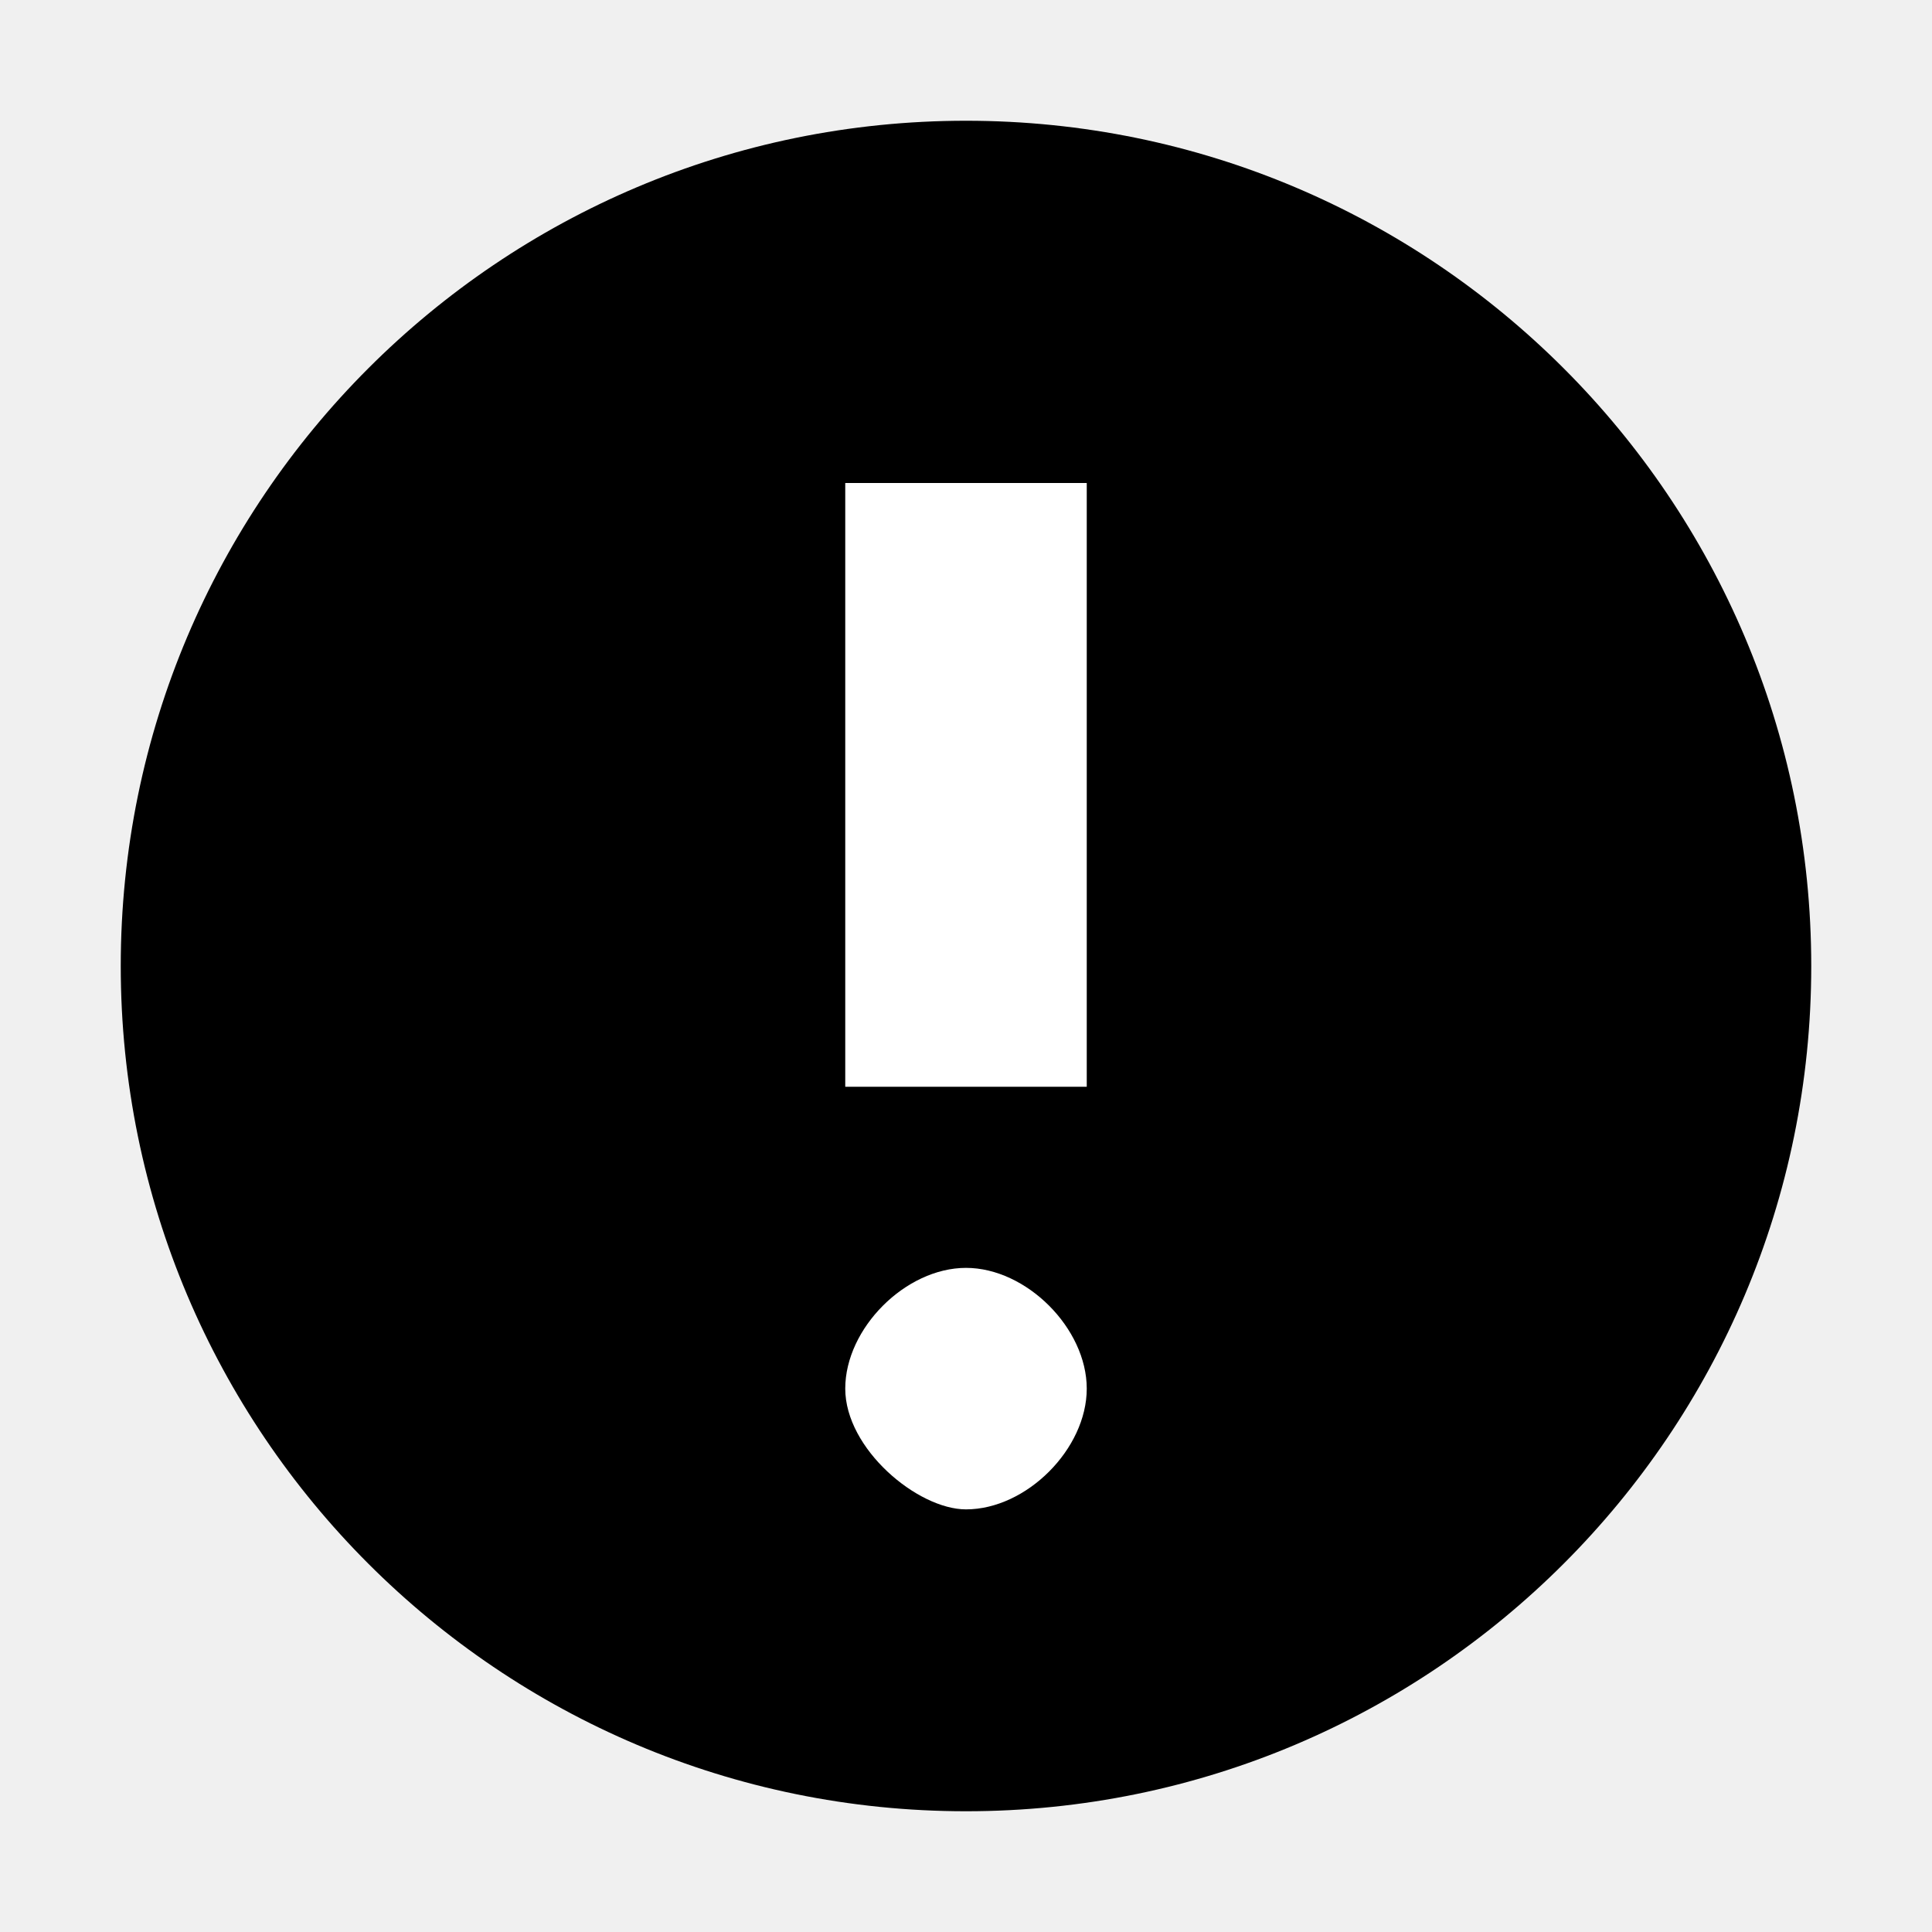
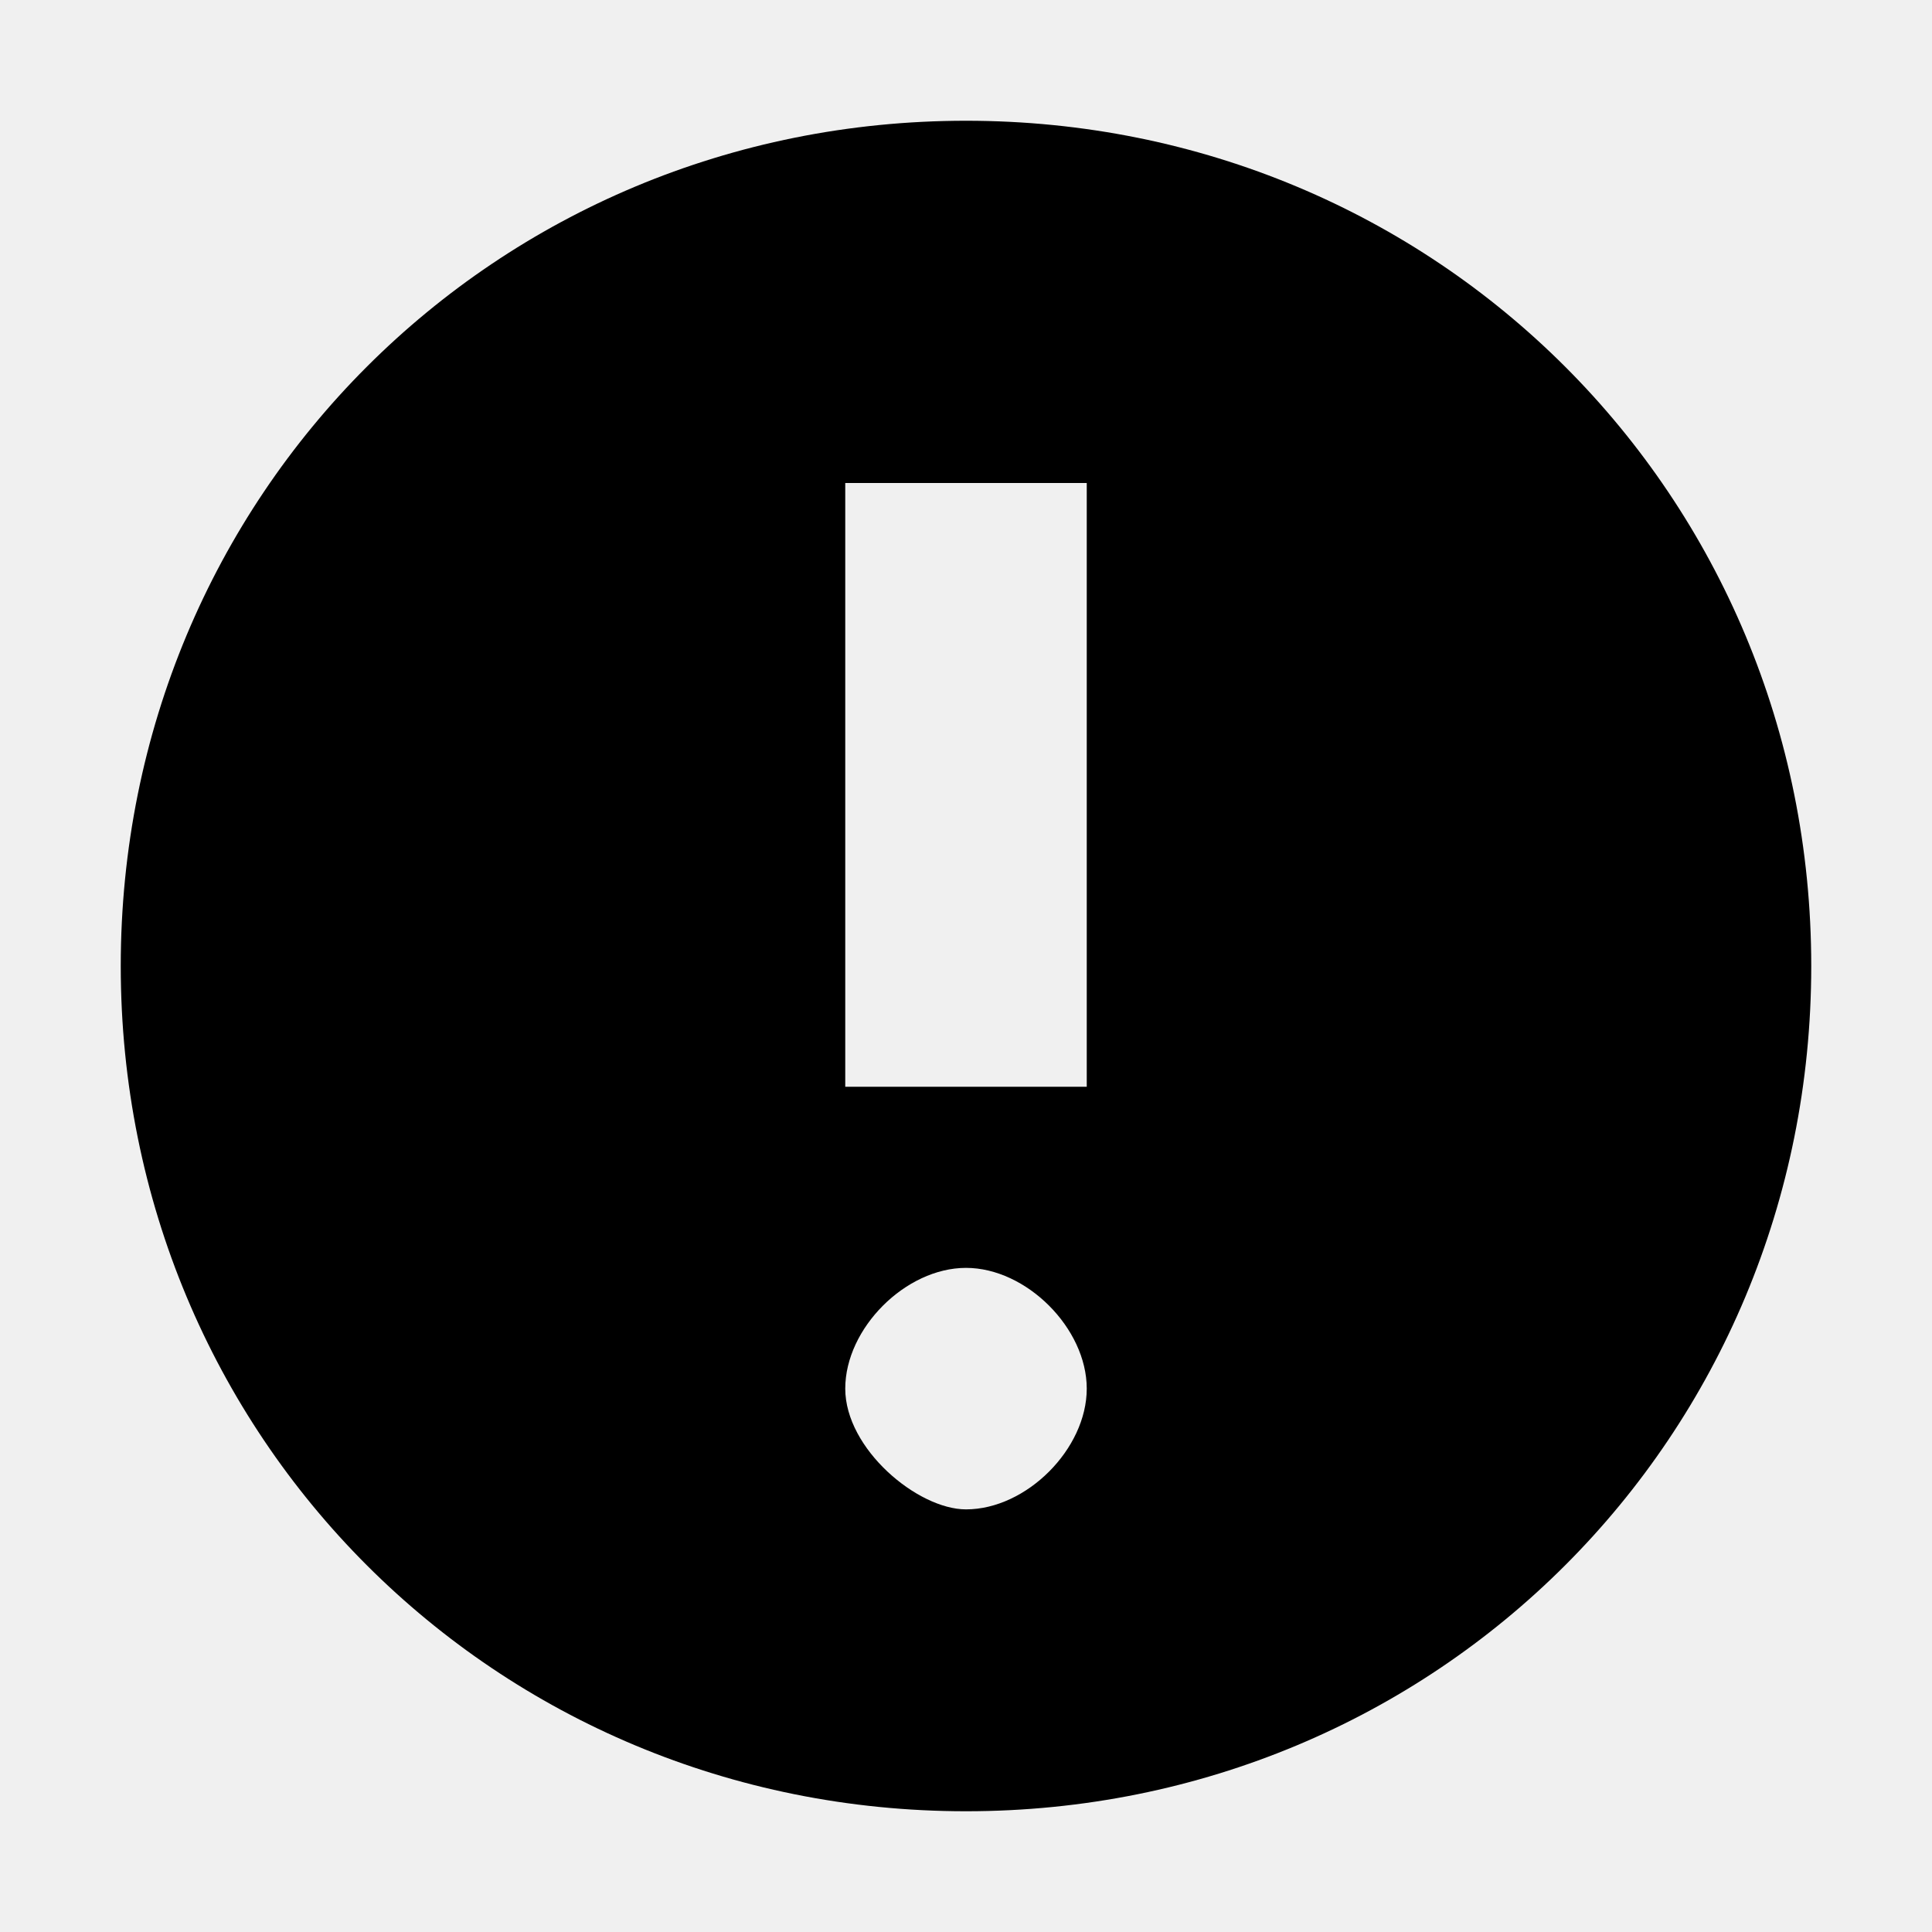
- <svg xmlns="http://www.w3.org/2000/svg" version="1.1" id="Layer_1" x="0px" y="0px" width="16px" height="16px" viewBox="0 0 16 16" style="enable-background:new 0 0 16 16;" xml:space="preserve">
+ <svg xmlns="http://www.w3.org/2000/svg" version="1.1" id="Layer_1" x="0px" y="0px" viewBox="0 0 16 16" style="enable-background:new 0 0 16 16;" xml:space="preserve">
  <style type="text/css">
	.st0{fill:none;}
- 	.st1{fill:#FFFFFF;}
+ 	.st1{opacity:0;}
</style>
-   <rect x="0" class="st0" width="16" height="16" />
-   <g>
-     <circle cx="8" cy="8" r="7" />
-     <path class="st1" d="M7,11.5c0-0.5,0.5-1,1-1c0.5,0,1,0.5,1,1s-0.5,1-1,1C7.6,12.5,7,12,7,11.5z M7,9V5.6V4h2v1.6V9H7z" />
-   </g>
+   <rect class="st0" width="16" height="16" />
+   <path d="M8,1C4.1,1,1,4.1,1,8s3.1,7,7,7s7-3.1,7-7S11.9,1,8,1z M8,12.5c-0.4,0-1-0.5-1-1s0.5-1,1-1s1,0.5,1,1S8.5,12.5,8,12.5z   M9,5.6V9H7V5.6V4h2V5.6z" />
+   <path class="st1" d="M7,11.5c0-0.5,0.5-1,1-1s1,0.5,1,1s-0.5,1-1,1C7.6,12.5,7,12,7,11.5z M7,9V5.6V4h2v1.6V9H7z" />
</svg>
